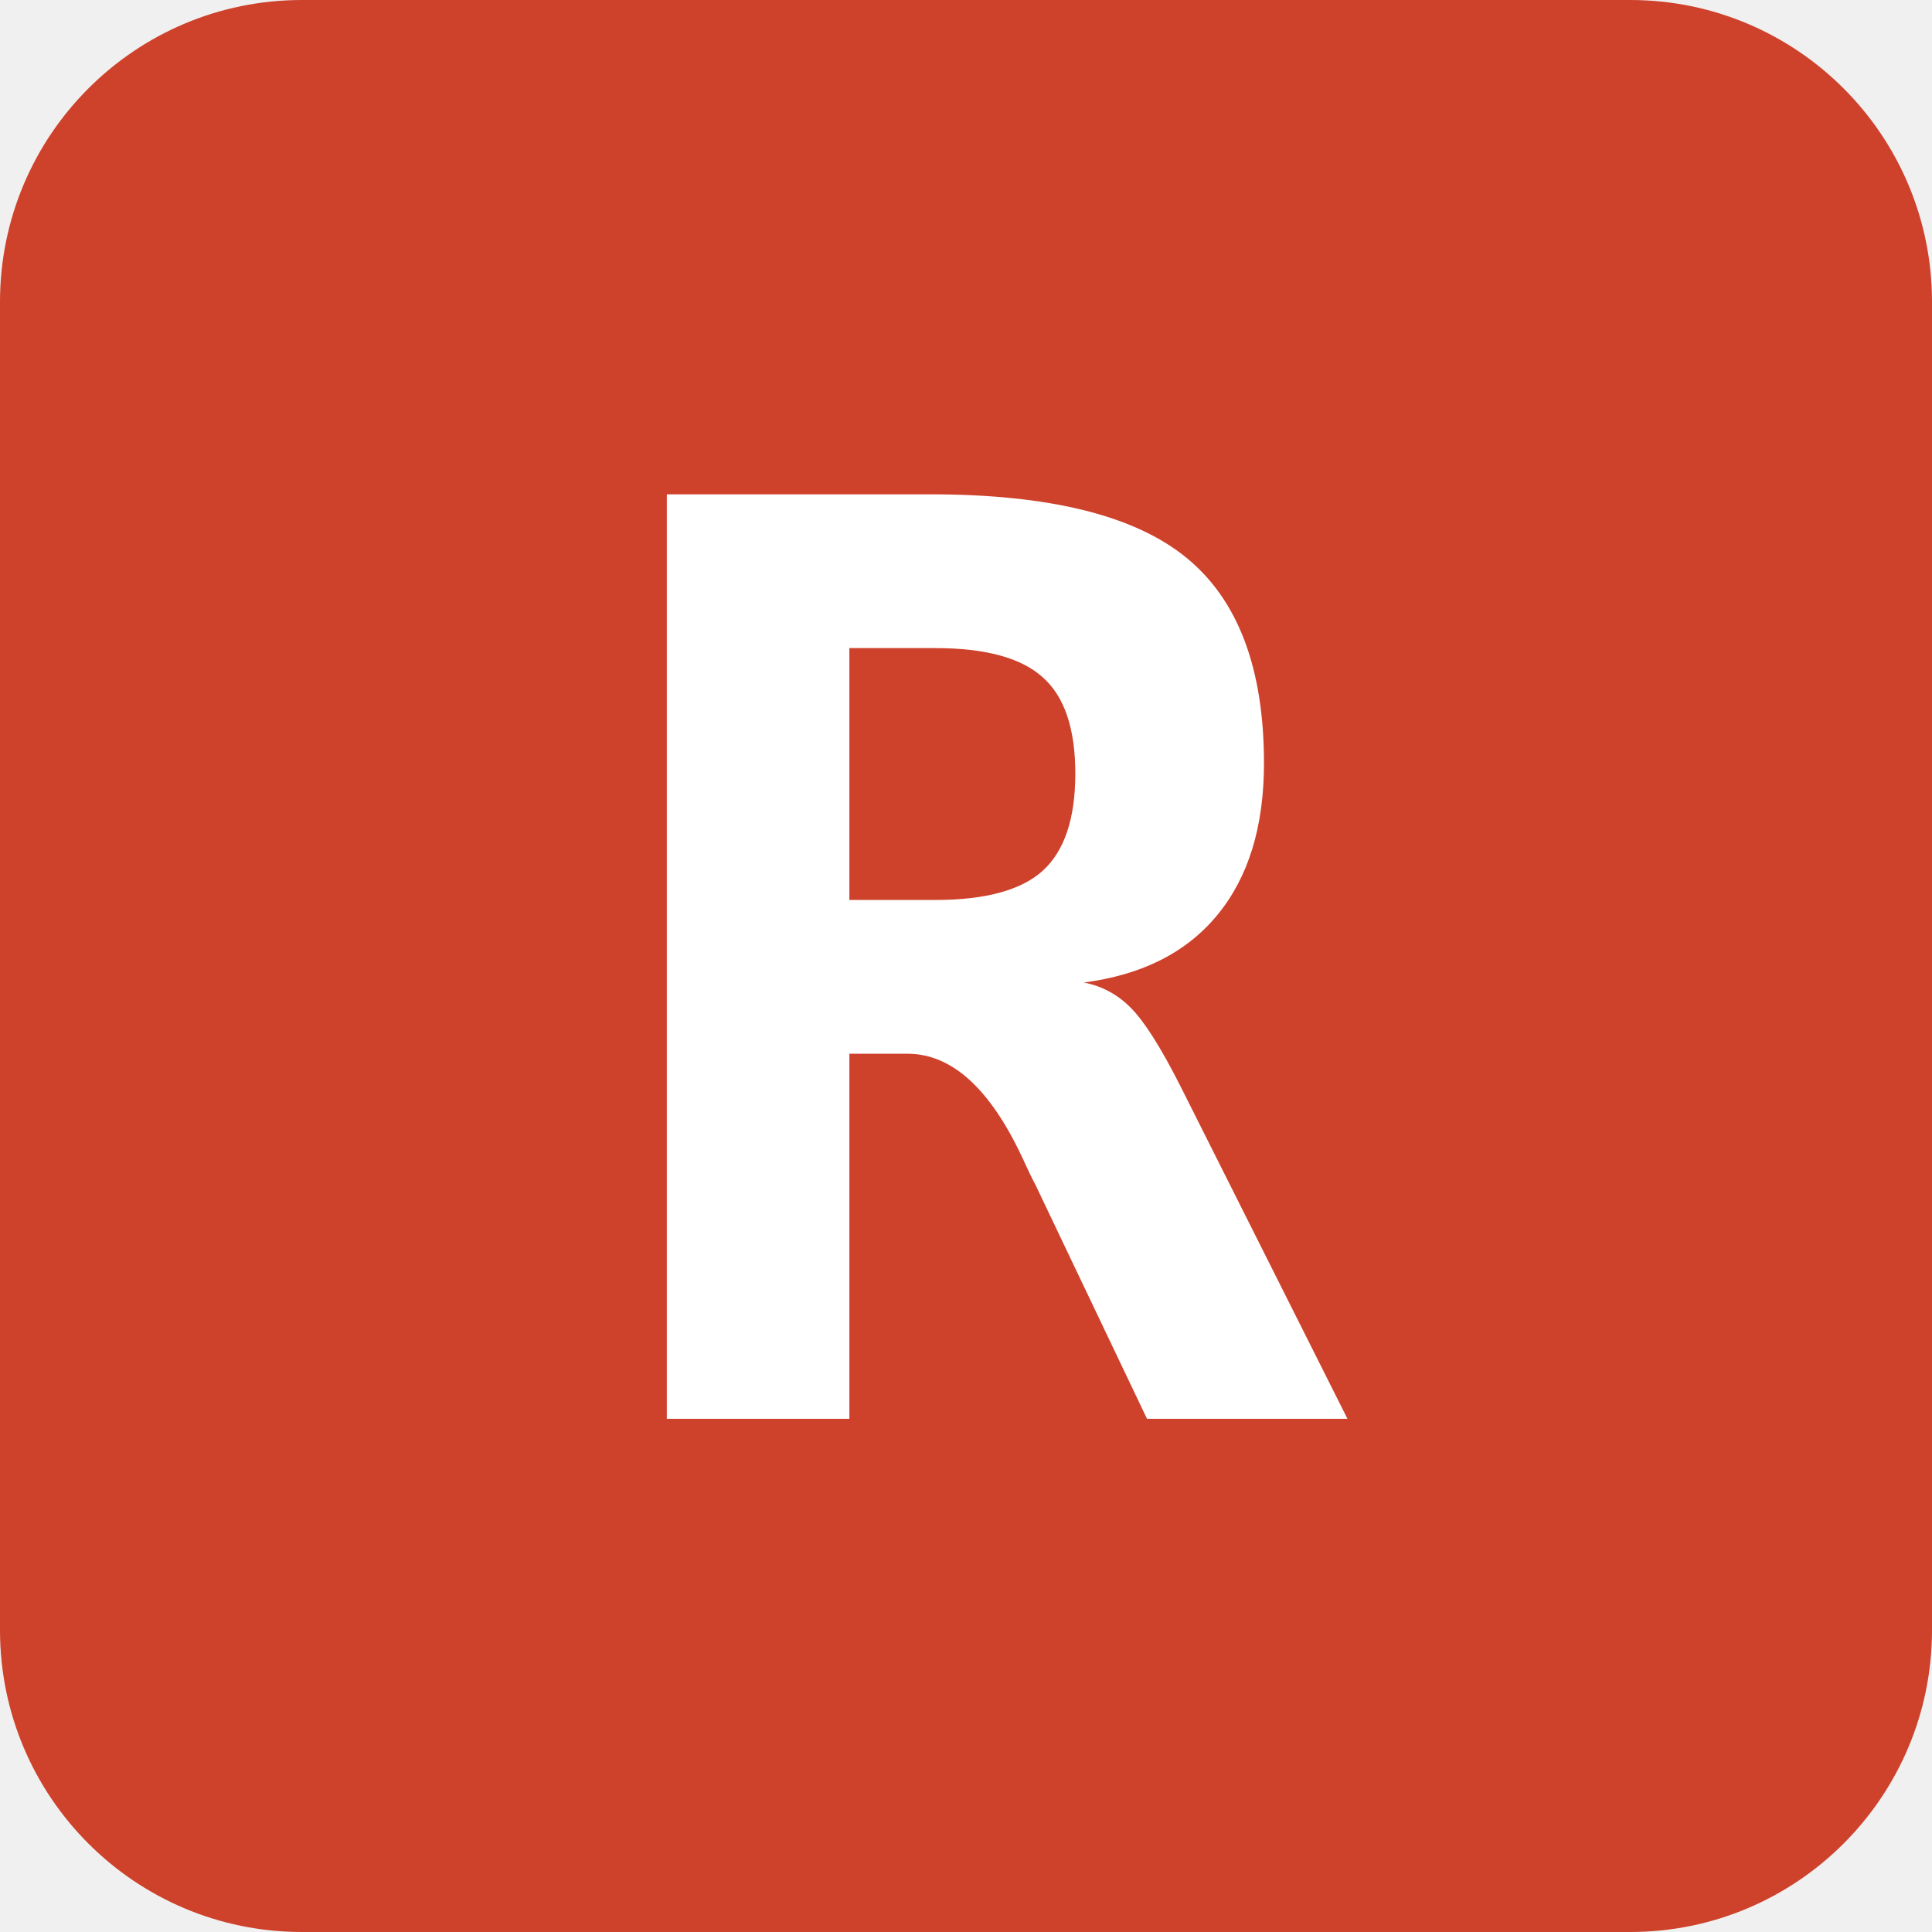
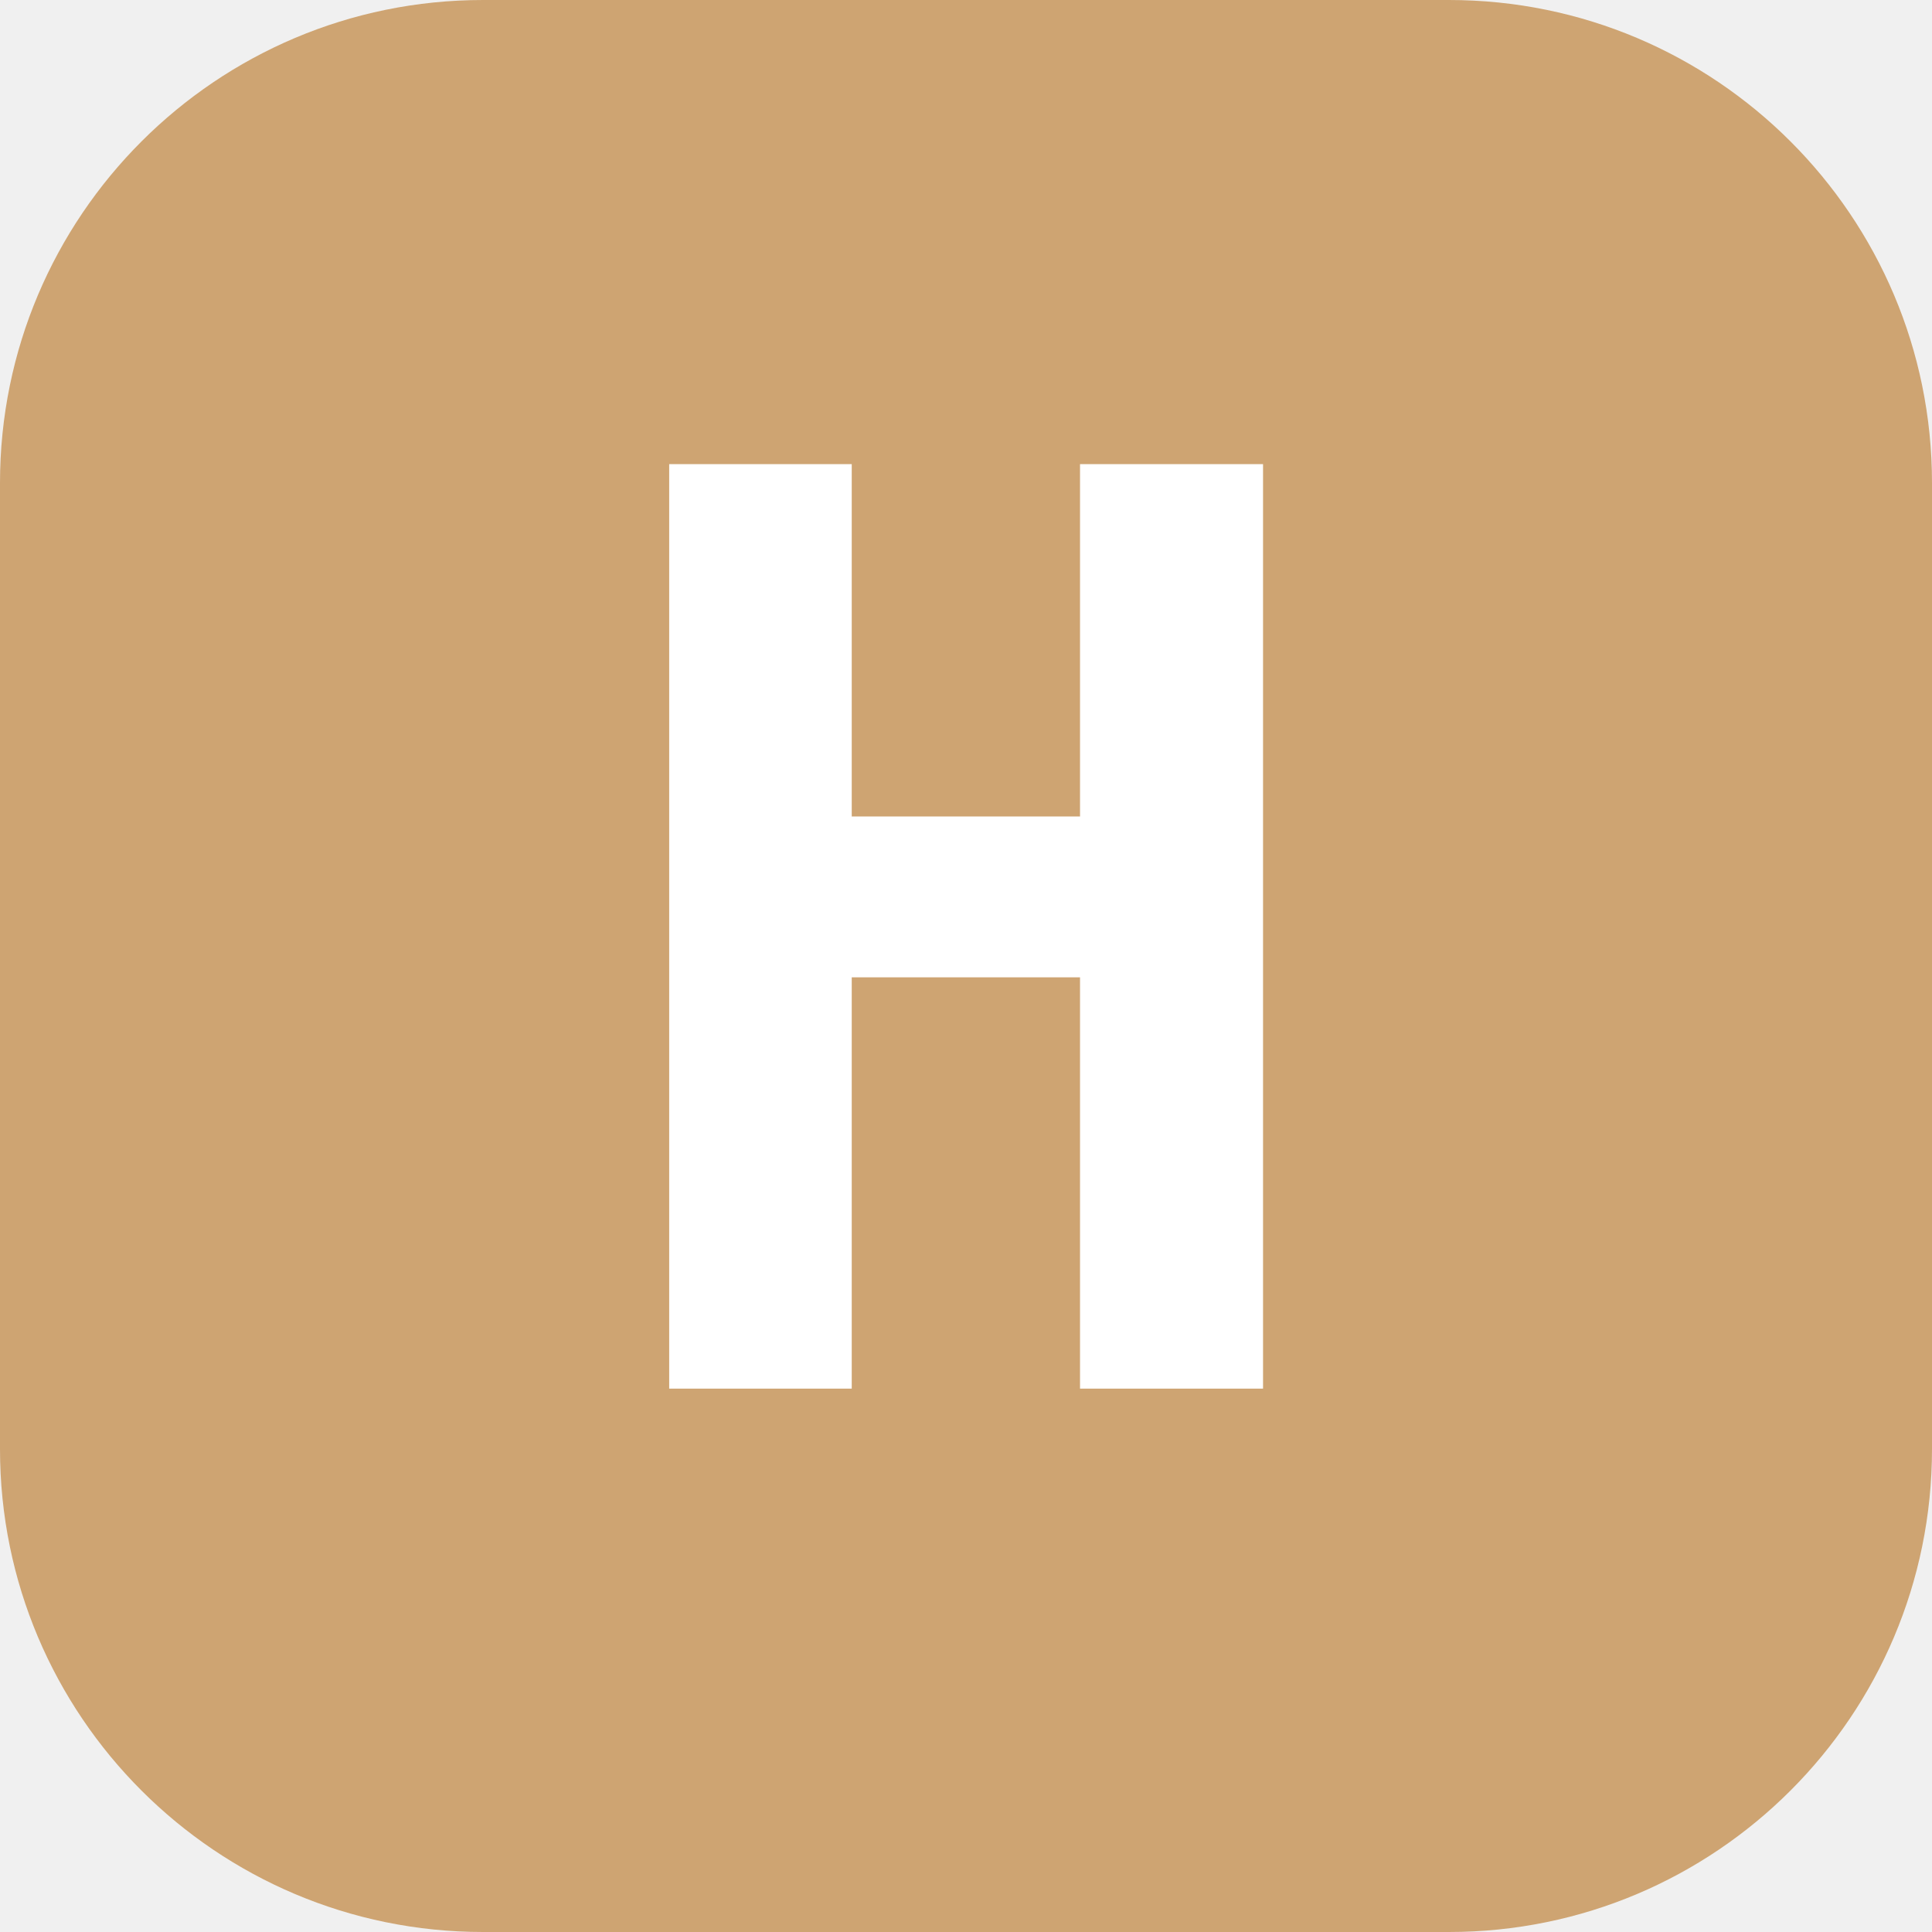
<svg xmlns="http://www.w3.org/2000/svg" viewBox="0 0 64 64">
-   <rect width="64" height="64" rx="10" fill="#CE412B" />
-   <text x="32" y="47" font-family="monospace" font-size="42" font-weight="bold" text-anchor="middle" fill="white">R</text>
+   <rect width="64" height="64" rx="16" fill="#CEA472" />
+   <text x="32" y="46" font-family="monospace" font-size="42" font-weight="bold" text-anchor="middle" fill="white">H</text>
</svg>
